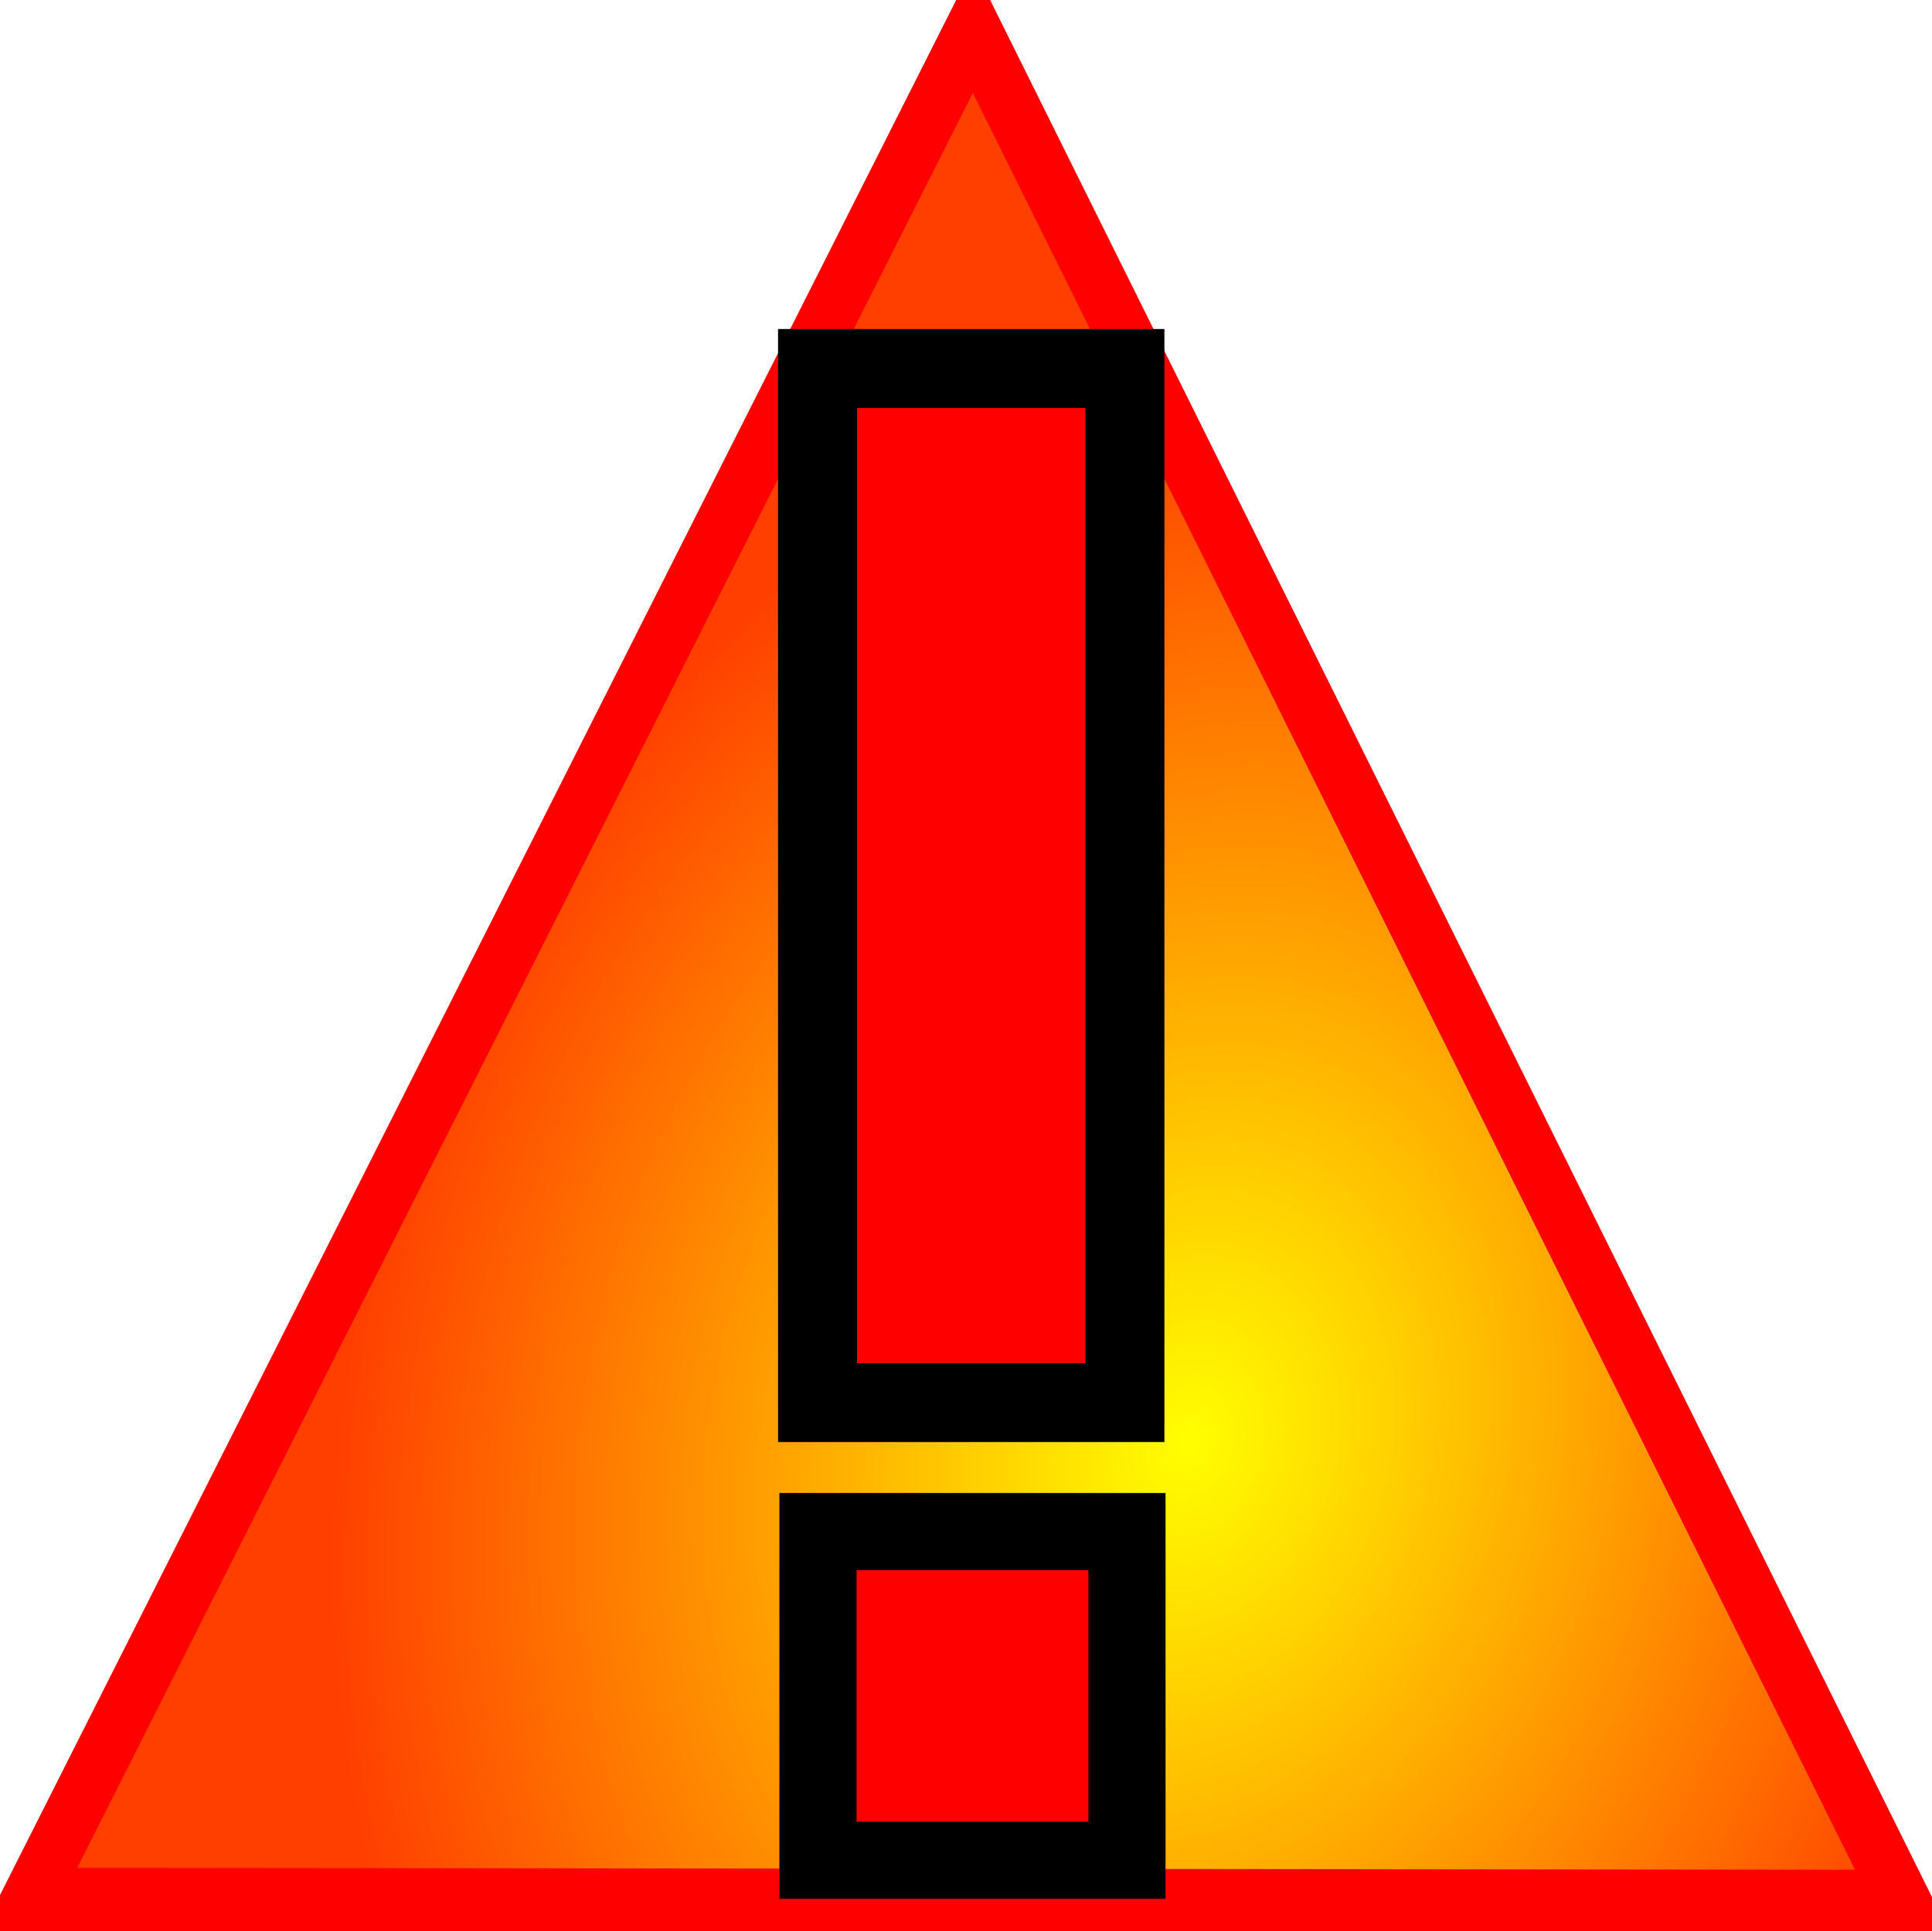
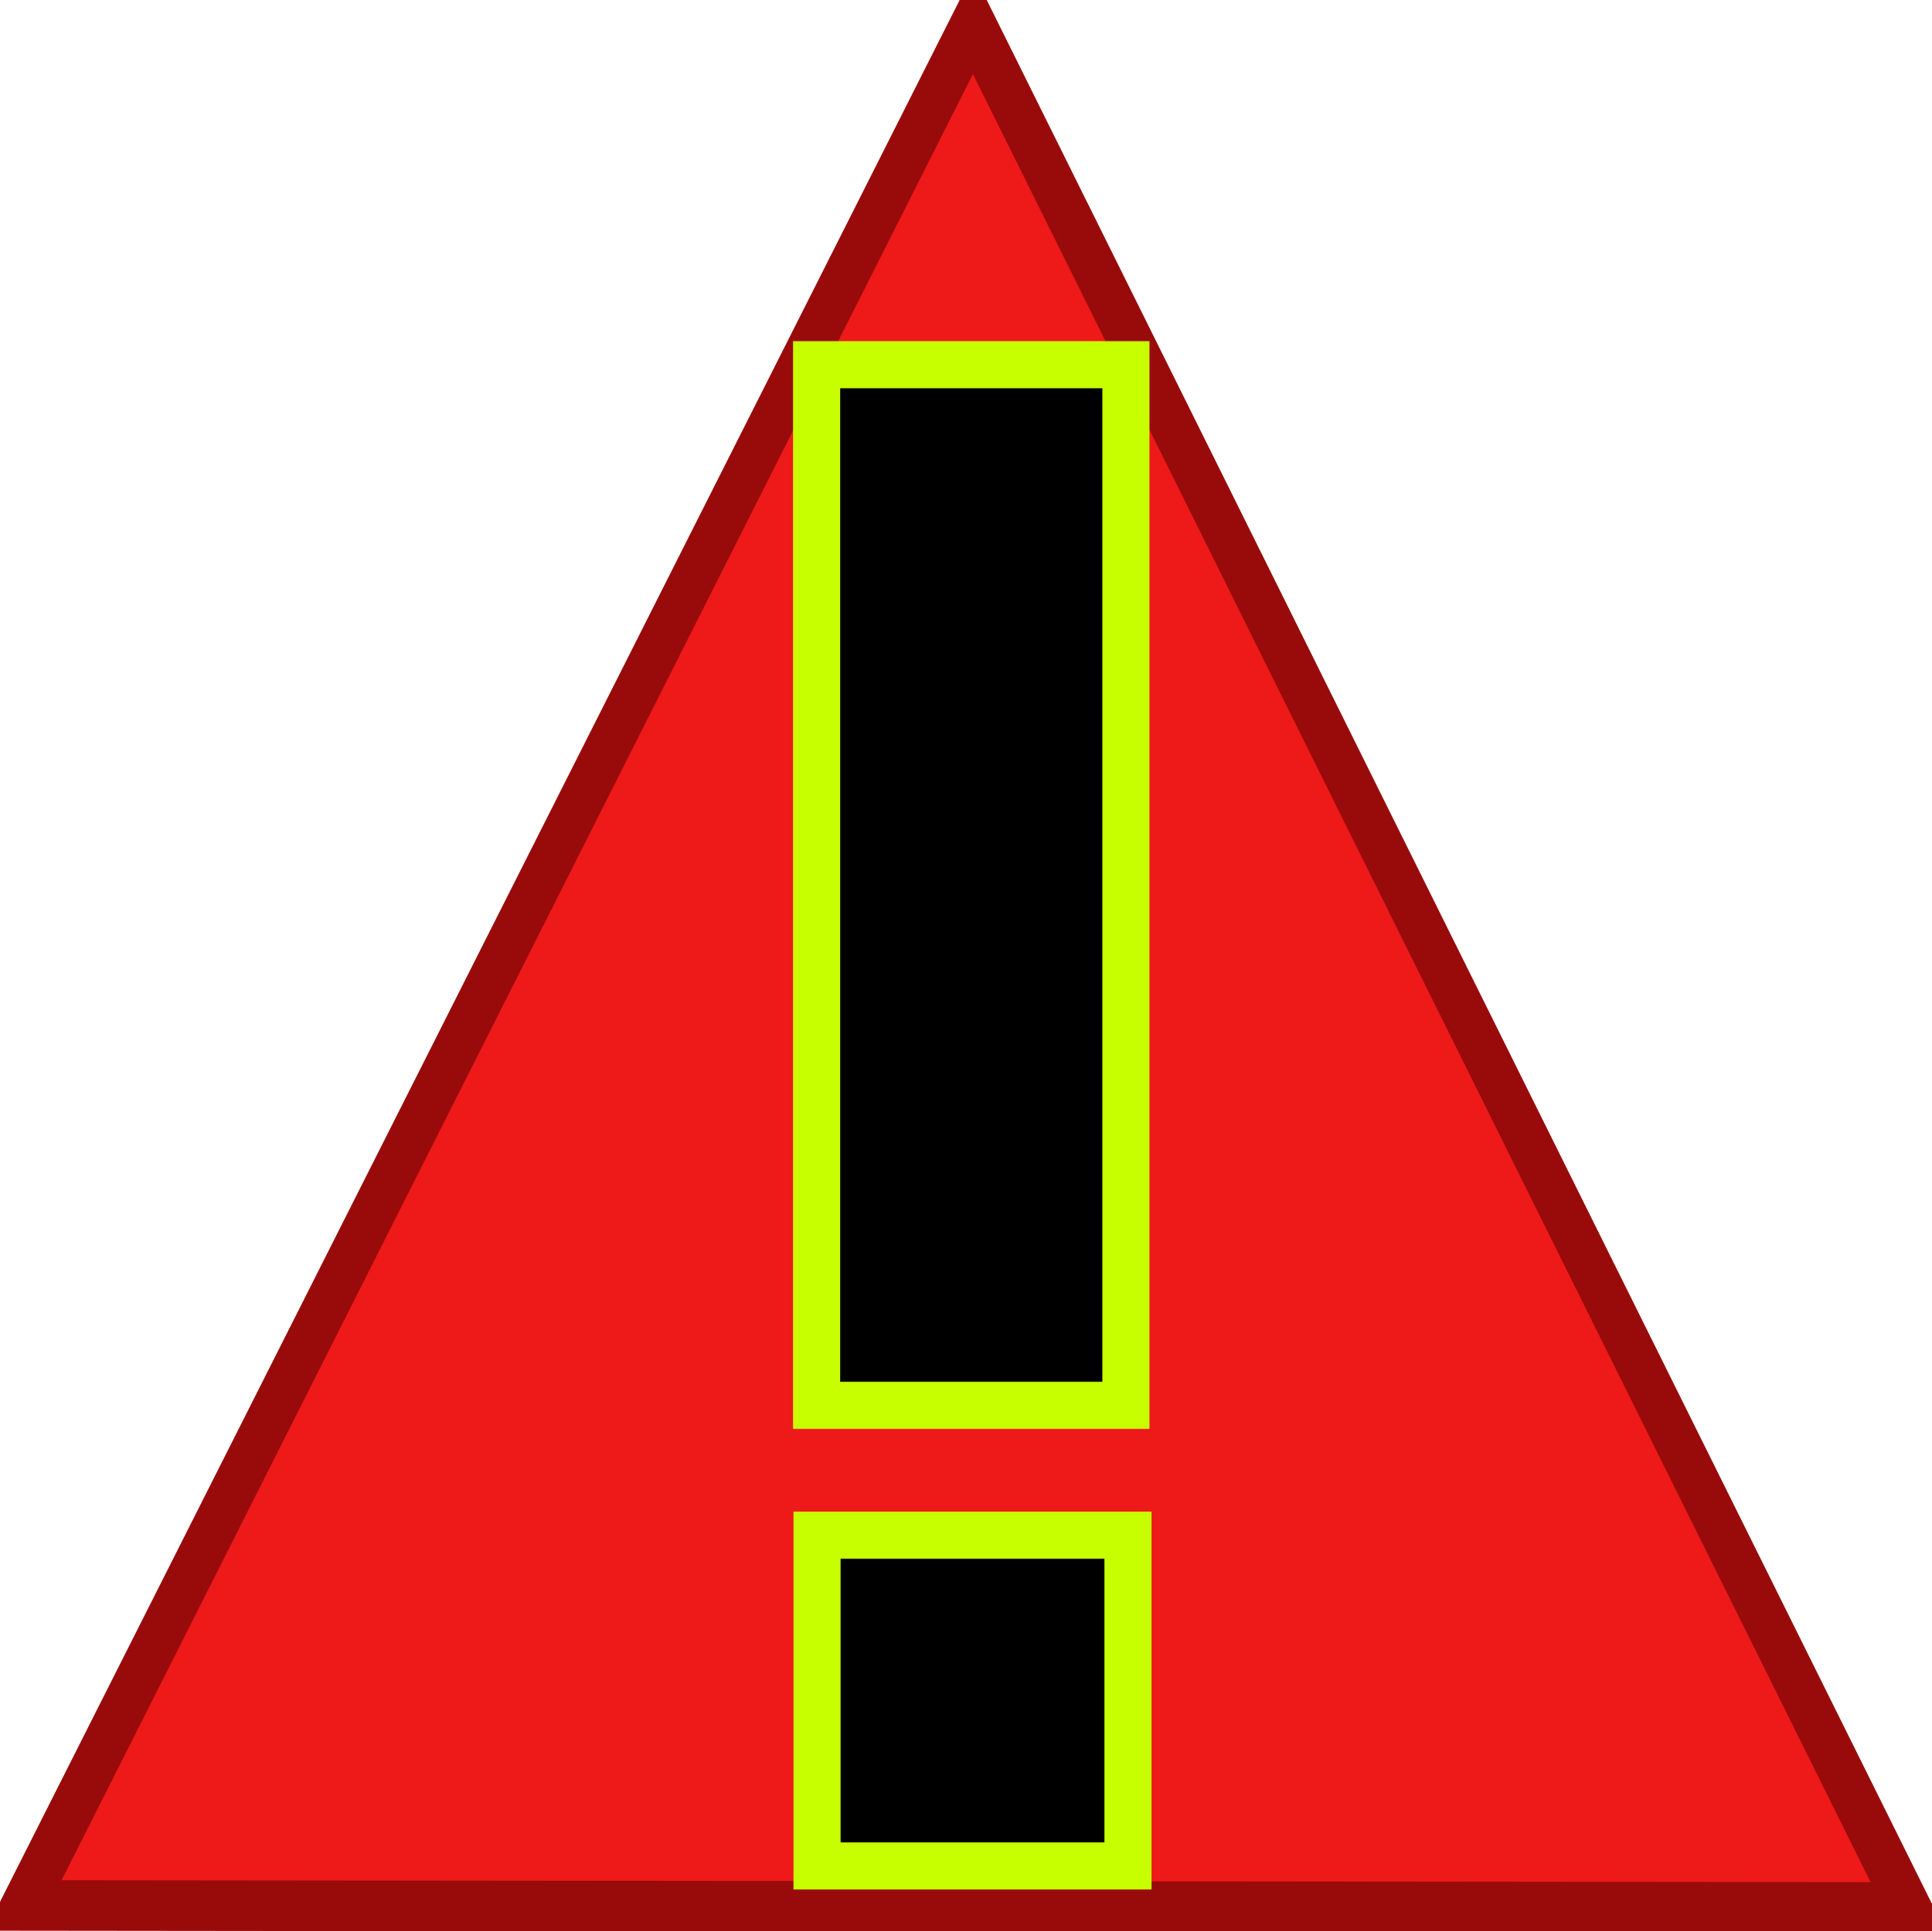
- <svg xmlns="http://www.w3.org/2000/svg" xmlns:xlink="http://www.w3.org/1999/xlink" width="165.151" height="165.083" id="svg2183" version="1.0">
+ <svg xmlns="http://www.w3.org/2000/svg" width="164.104" height="164.036" id="svg2183" version="1.0">
  <defs id="defs2185">
    <linearGradient id="linearGradient3606">
      <stop id="stop3608" offset="0" style="stop-color:#ffff00;stop-opacity:1;" />
      <stop id="stop3610" offset="1" style="stop-color:#ff3f00;stop-opacity:1;" />
    </linearGradient>
-     <radialGradient xlink:href="#linearGradient3606" id="radialGradient5058" cx="34.683" cy="60.727" fx="34.683" fy="60.727" r="91.272" gradientTransform="matrix(1,0,0,0.874965,0,7.593033)" gradientUnits="userSpaceOnUse" />
  </defs>
-   <g id="layer1" transform="translate(1.83814,-92.96953)">
-     <path style="fill:url(#radialGradient5058);fill-opacity:1;stroke:#ff0000;stroke-width:5.329;stroke-miterlimit:4;stroke-opacity:1;stroke-dasharray:none" id="path2824" d="m 125.455,137.091 -181.543,2.996 88.177,-158.719 z" transform="matrix(-0.4567343,0.8719514,-0.7542906,-0.5238793,161.3911,217.788)" />
-     <rect style="fill:#ff0000;fill-opacity:1;stroke:#000000;stroke-width:6.755;stroke-miterlimit:4;stroke-opacity:1;stroke-dasharray:none" id="rect5064" width="26.271" height="88.401" x="68.049" y="124.475" />
-     <rect style="fill:#ff0000;fill-opacity:1;stroke:#000000;stroke-width:6.598;stroke-miterlimit:4;stroke-opacity:1;stroke-dasharray:none" id="rect5066" width="26.412" height="28.095" x="68.085" y="223.909" />
+   <g id="layer1" transform="translate(1.31464,-93.49303)">
+     <path style="fill:#ee1919;fill-opacity:1;stroke:#990b0b;stroke-width:4.223;stroke-miterlimit:4;stroke-opacity:1;stroke-dasharray:none" id="path2824" d="m 125.455,137.091 -181.543,2.996 88.177,-158.719 z" transform="matrix(-0.4567343,0.8719514,-0.7542906,-0.5238793,161.3911,217.788)" />
+     <rect style="fill:#000000;fill-opacity:1;stroke:#c8ff00;stroke-width:4;stroke-miterlimit:4;stroke-opacity:1;stroke-dasharray:none" id="rect5064" width="26.271" height="88.401" x="68.049" y="124.475" />
+     <rect style="fill:#000000;fill-opacity:1;stroke:#c8ff00;stroke-width:4;stroke-miterlimit:4;stroke-opacity:1;stroke-dasharray:none" id="rect5066" width="26.412" height="28.095" x="68.085" y="223.909" />
  </g>
</svg>
